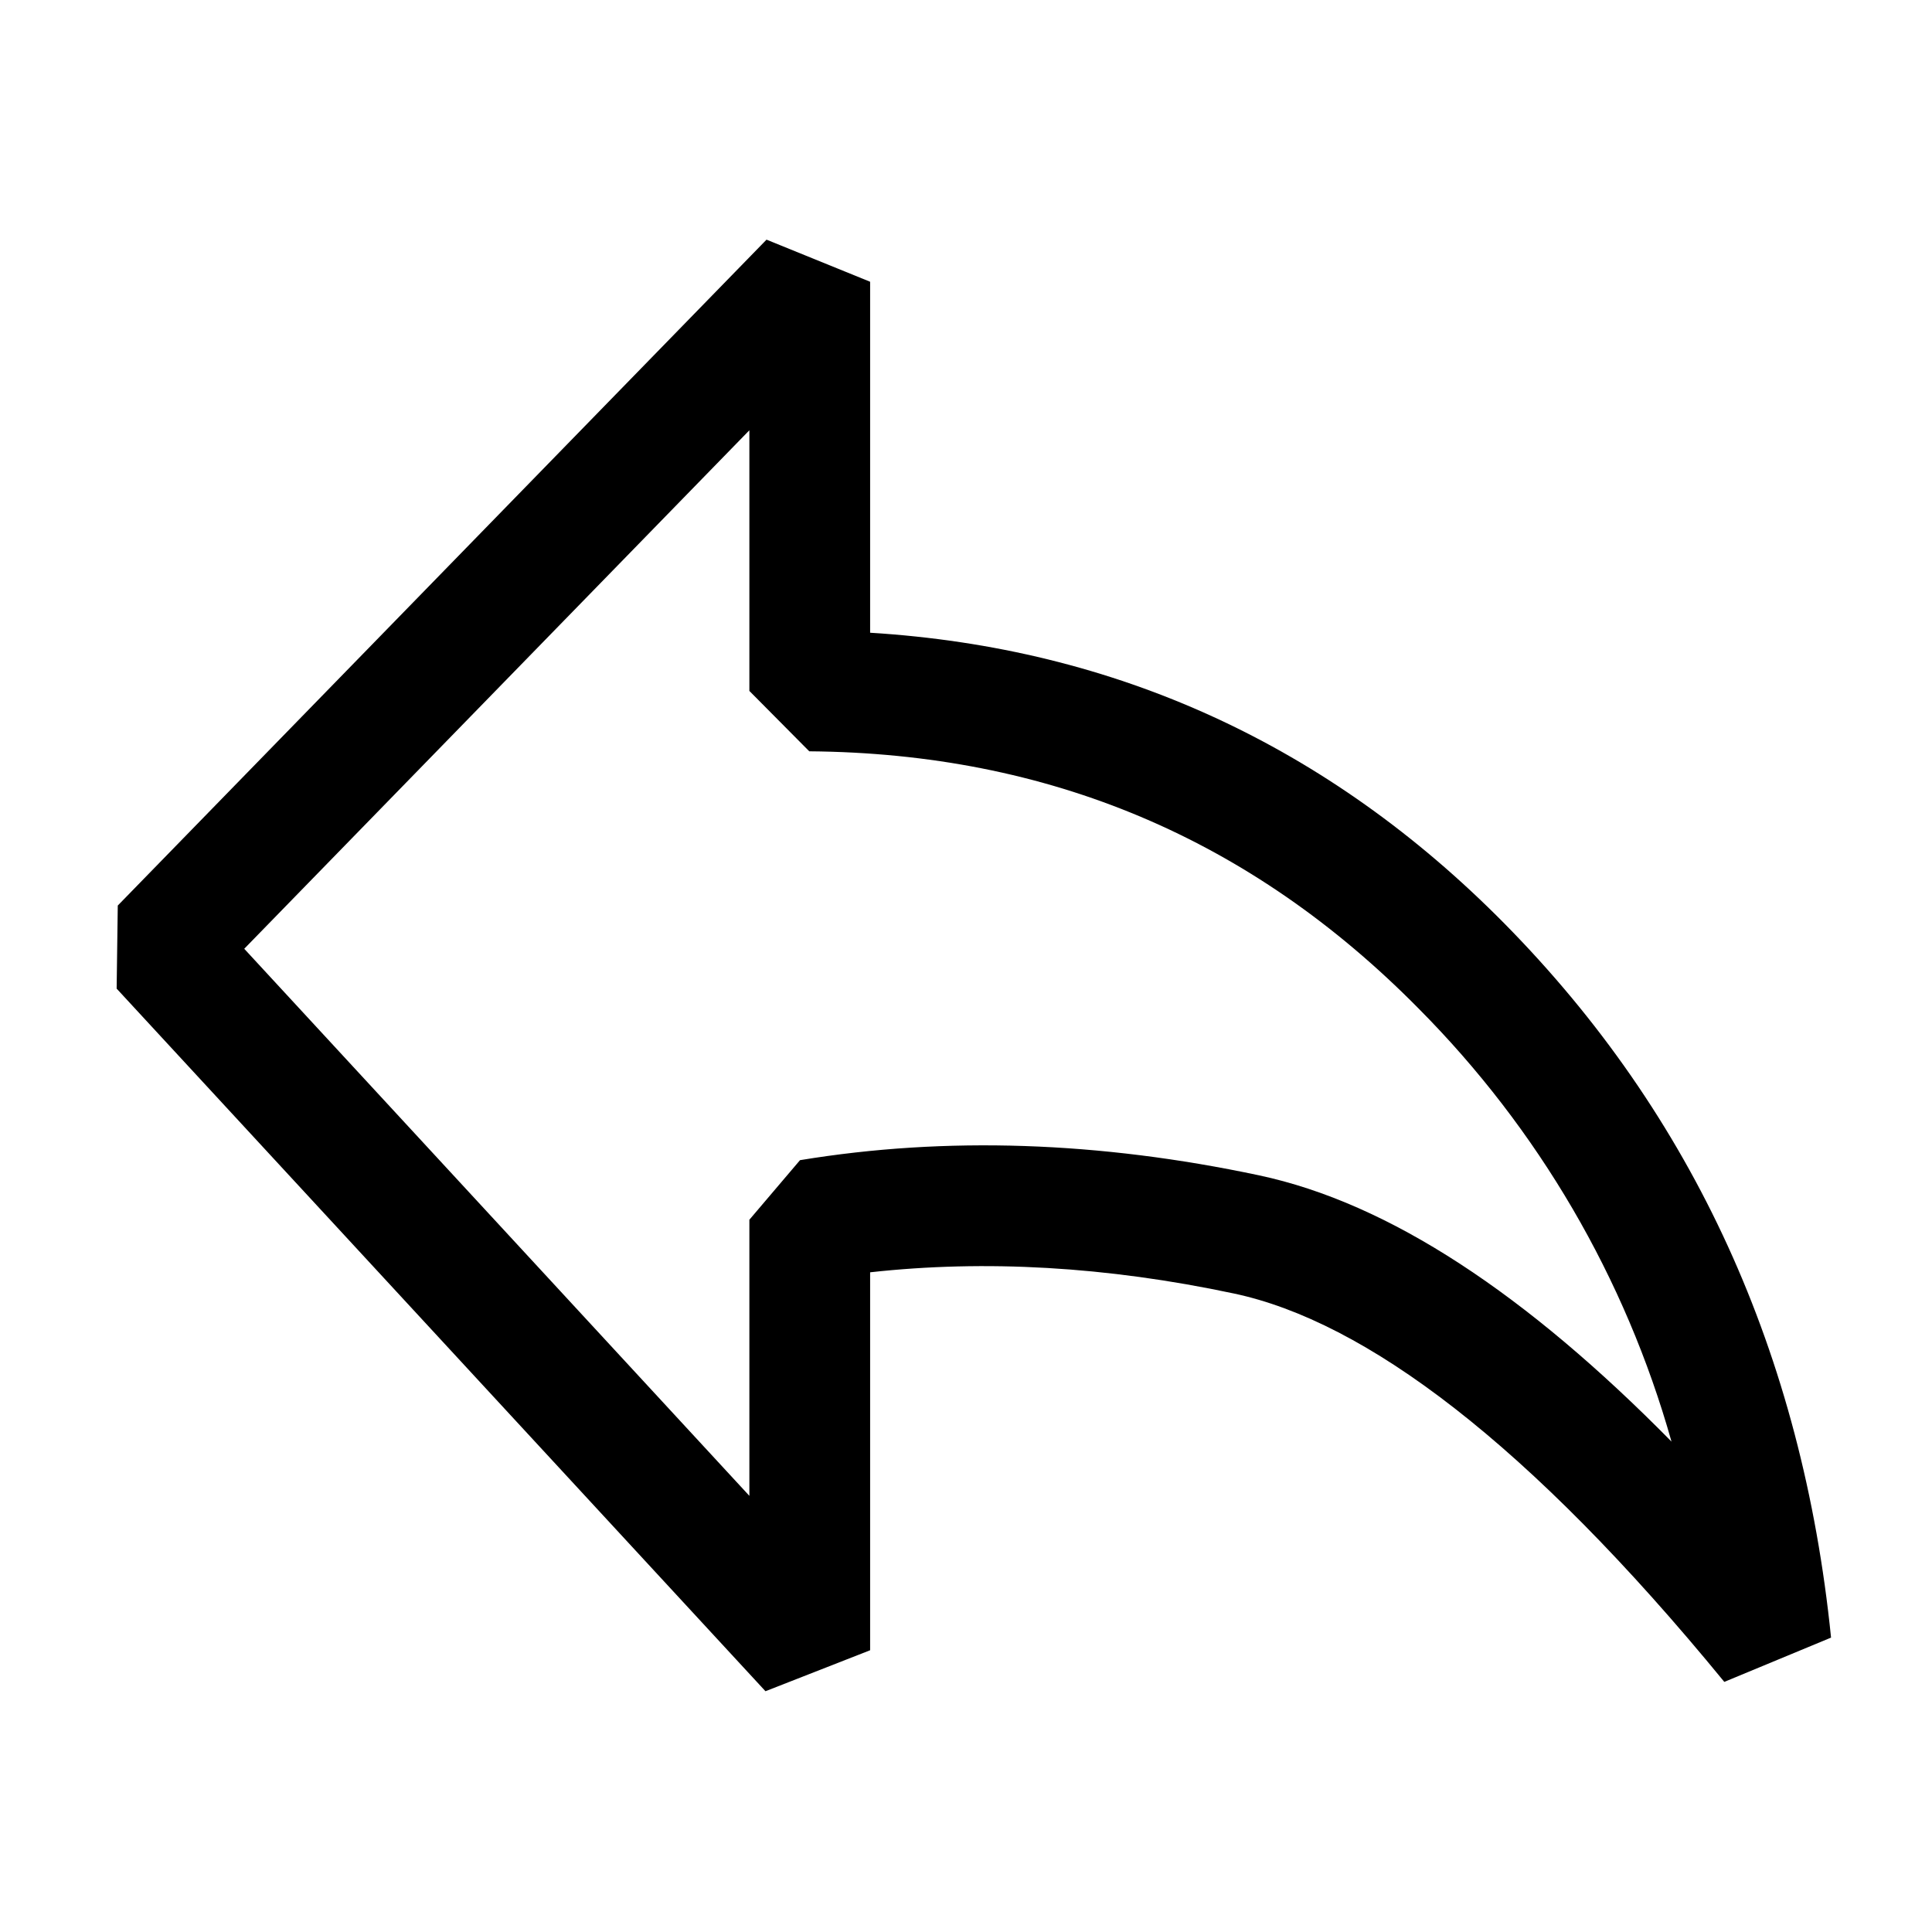
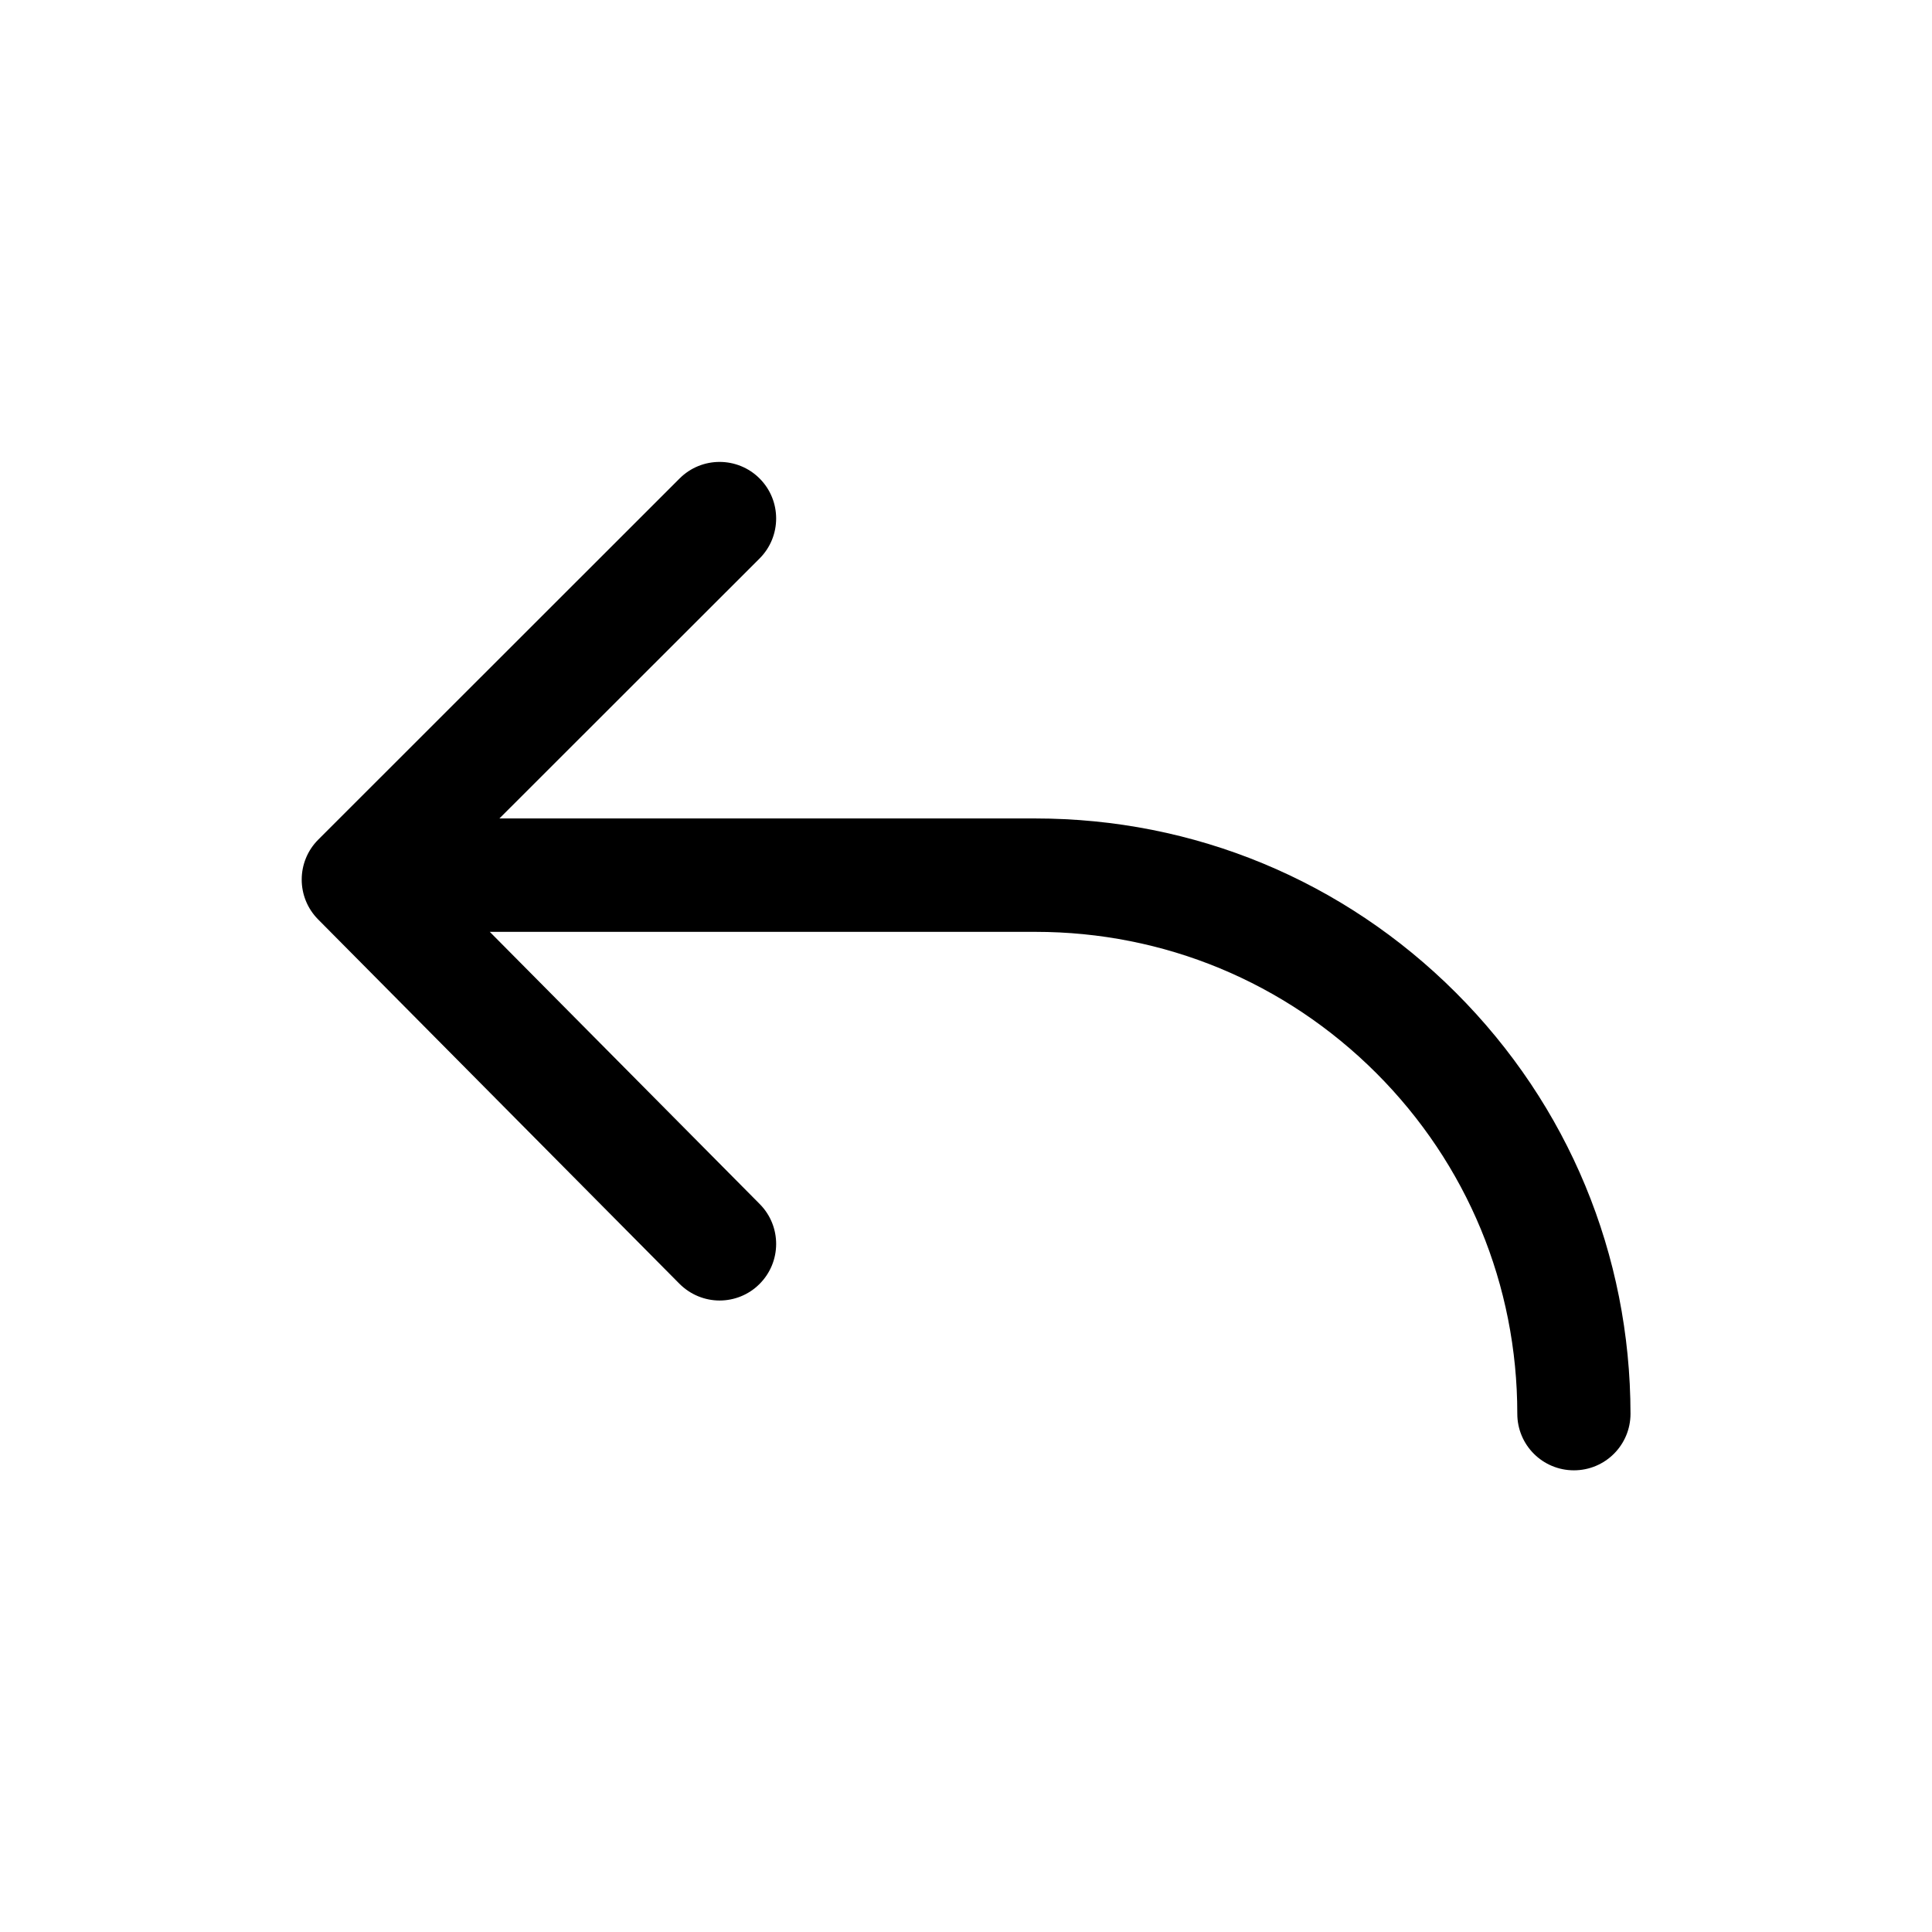
- <svg xmlns="http://www.w3.org/2000/svg" t="1732286449631" class="icon" viewBox="0 0 1024 1024" version="1.1" p-id="6449" width="200" height="200">
-   <path d="M129.45 502.87l267.734 289.962V646.485l26.837-31.573c77.611-12.757 158.72-9.899 243.2 8.021 69.334 14.72 142.208 63.446 218.71 141.142a528.981 528.981 0 0 0-134.102-229.59l20.822-20.565-20.822 20.565c-88.874-90.069-195.882-135.253-322.901-136.277l-31.744-32V228.053L129.451 502.87z m-67.029-22.913L406.272 127.02l54.912 22.314V335.36c130.347 8.021 242.859 59.605 336.213 154.155 100.31 101.674 157.867 228.352 173.099 378.453l-56.576 23.467C810.283 764.928 723.541 700.288 653.91 685.568c-67.542-14.336-131.755-17.963-192.726-11.221v200.32l-55.467 21.717L61.824 523.989l0.597-44.032z" p-id="6450" />
+ <svg xmlns="http://www.w3.org/2000/svg" t="1732330631705" class="icon" viewBox="0 0 1024 1024" version="1.1" p-id="1227" width="200" height="200">
+   <path d="M771.7 526.2c-59.6-59.6-138.8-92.4-223-92.4h-284L402.6 296c11.7-11.7 11.7-30.7 0-42.4s-30.7-11.7-42.4 0L168.7 445c-11.7 11.7-11.7 30.6-0.1 42.3l191.5 193.1c5.9 5.9 13.6 8.9 21.3 8.9 7.6 0 15.3-2.9 21.1-8.7 11.8-11.7 11.8-30.7 0.2-42.4L259.6 493.9h289.2c68.2 0 132.3 26.6 180.6 74.8 48.2 48.2 74.8 112.4 74.8 180.6 0 16.6 13.4 30 30 30s30-13.4 30-30c-0.1-84.3-32.9-163.5-92.5-223.1z" p-id="1228" />
</svg>
